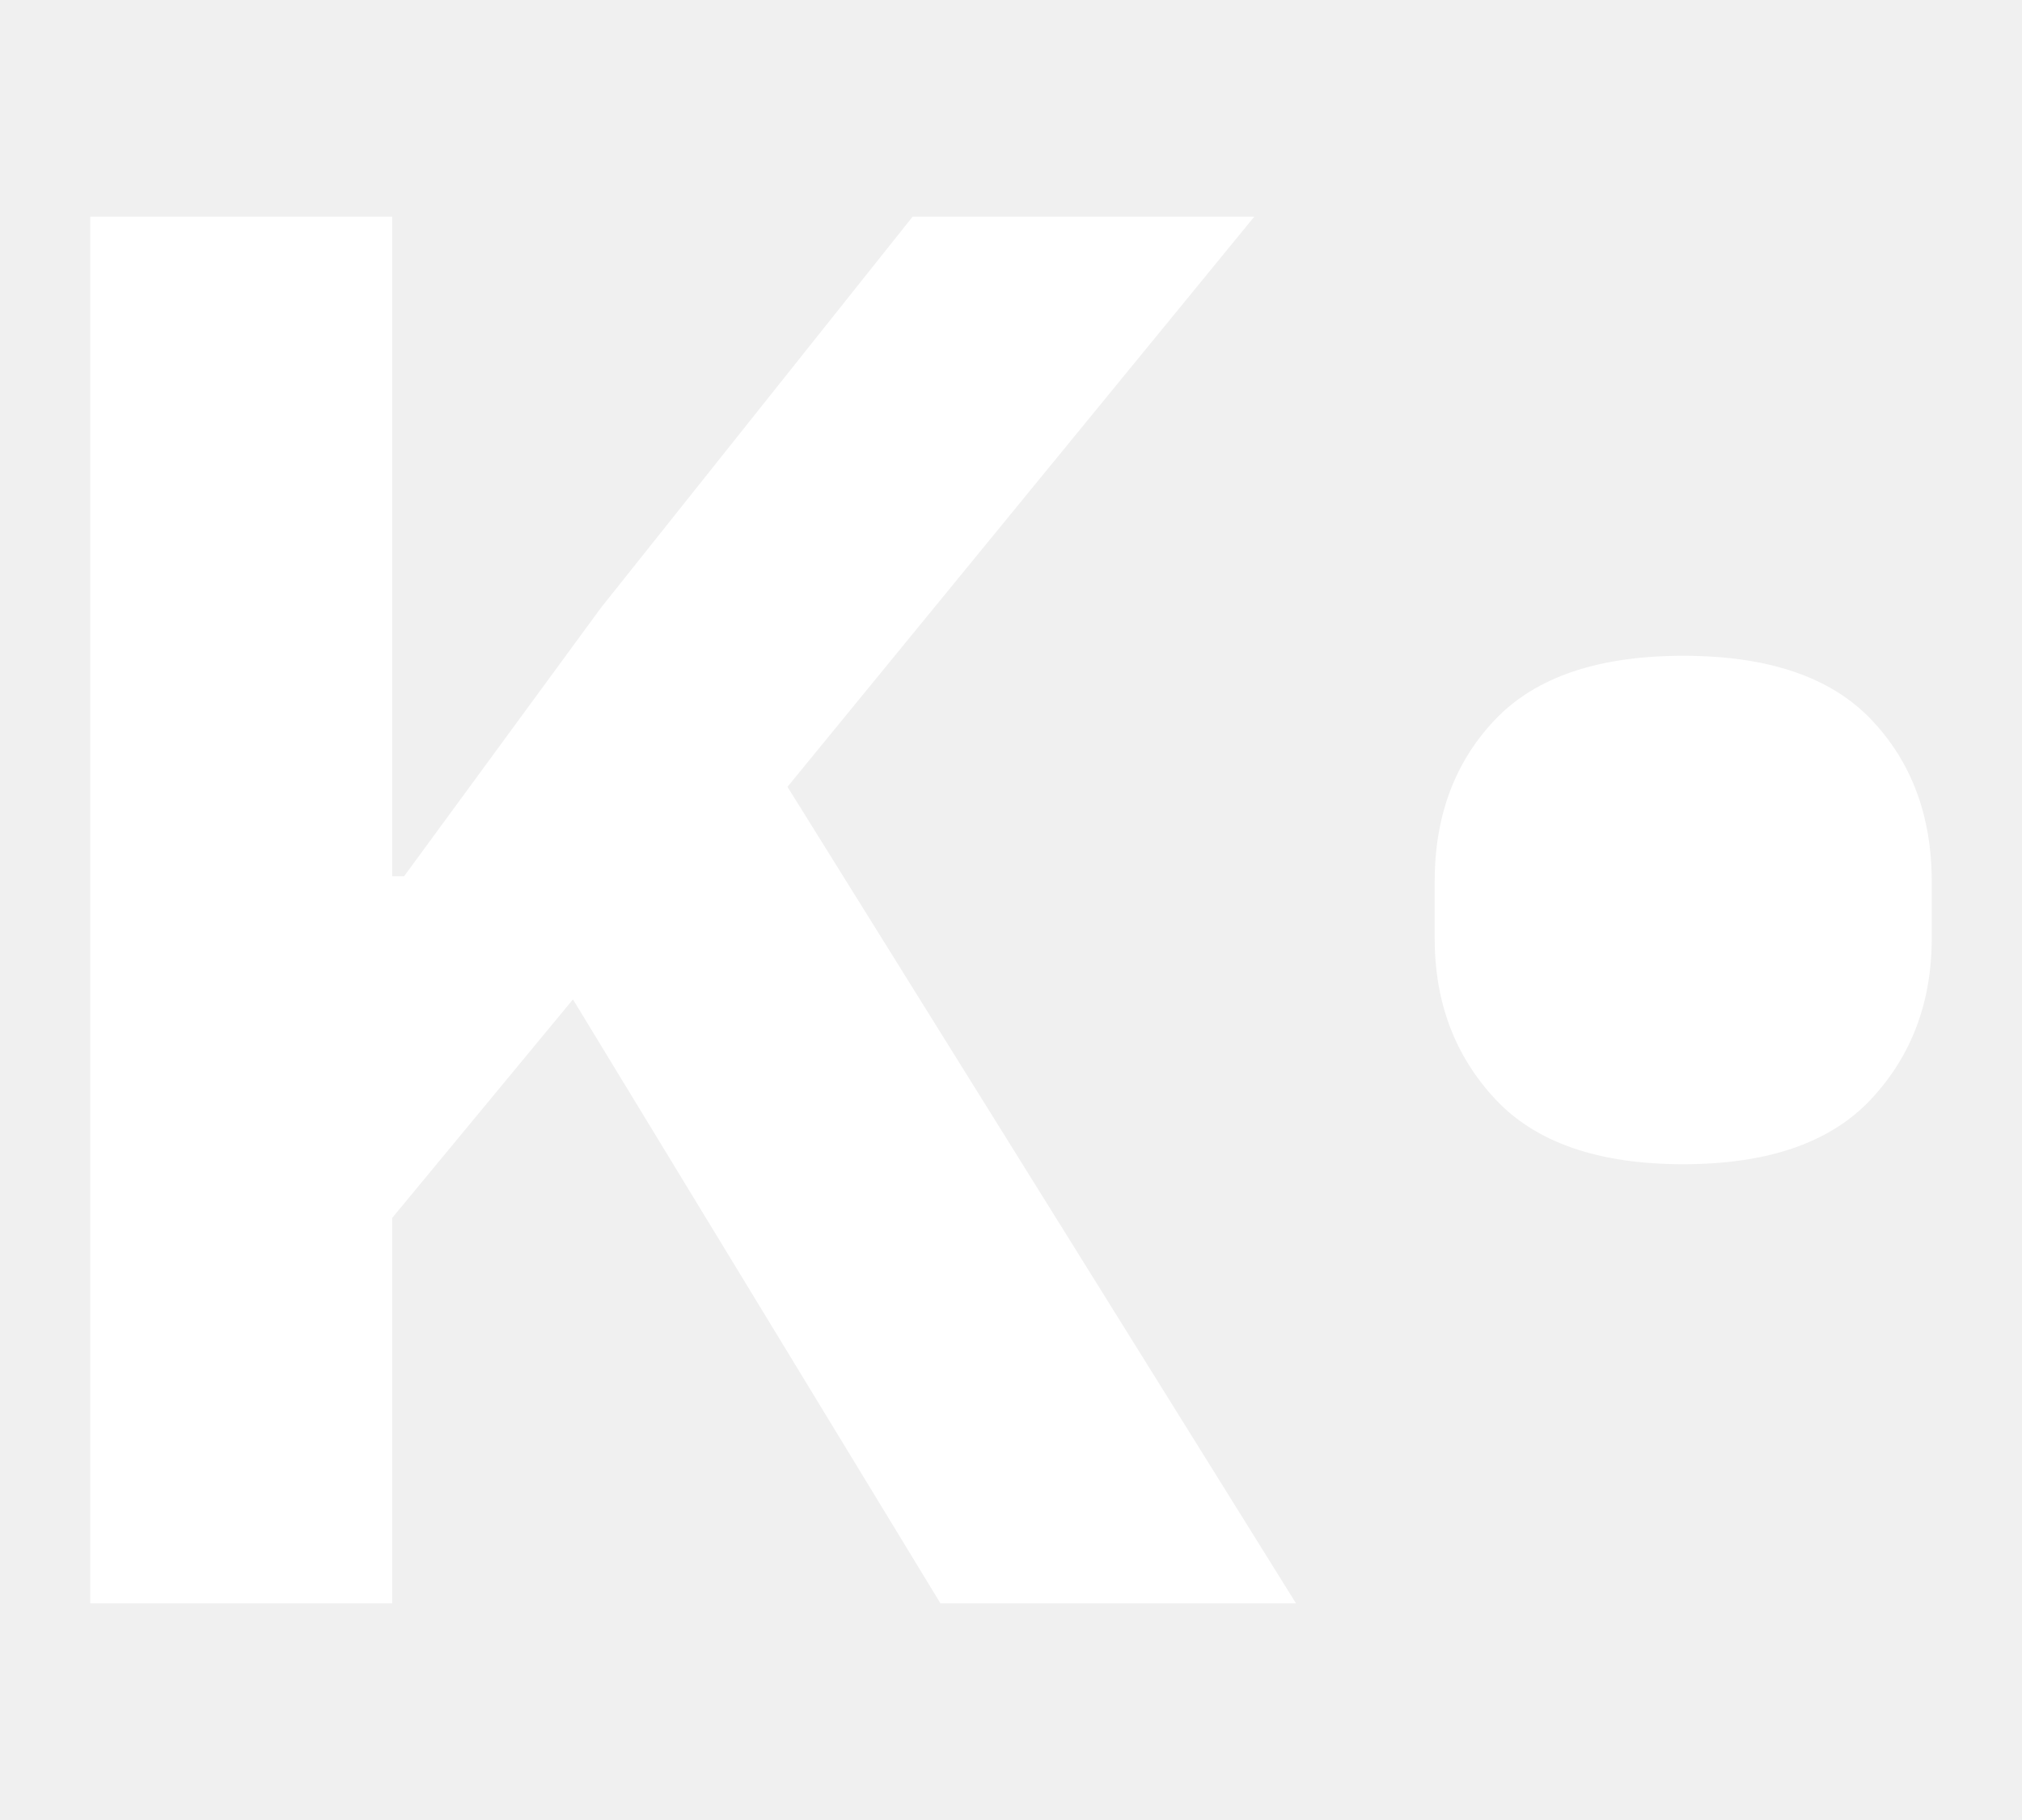
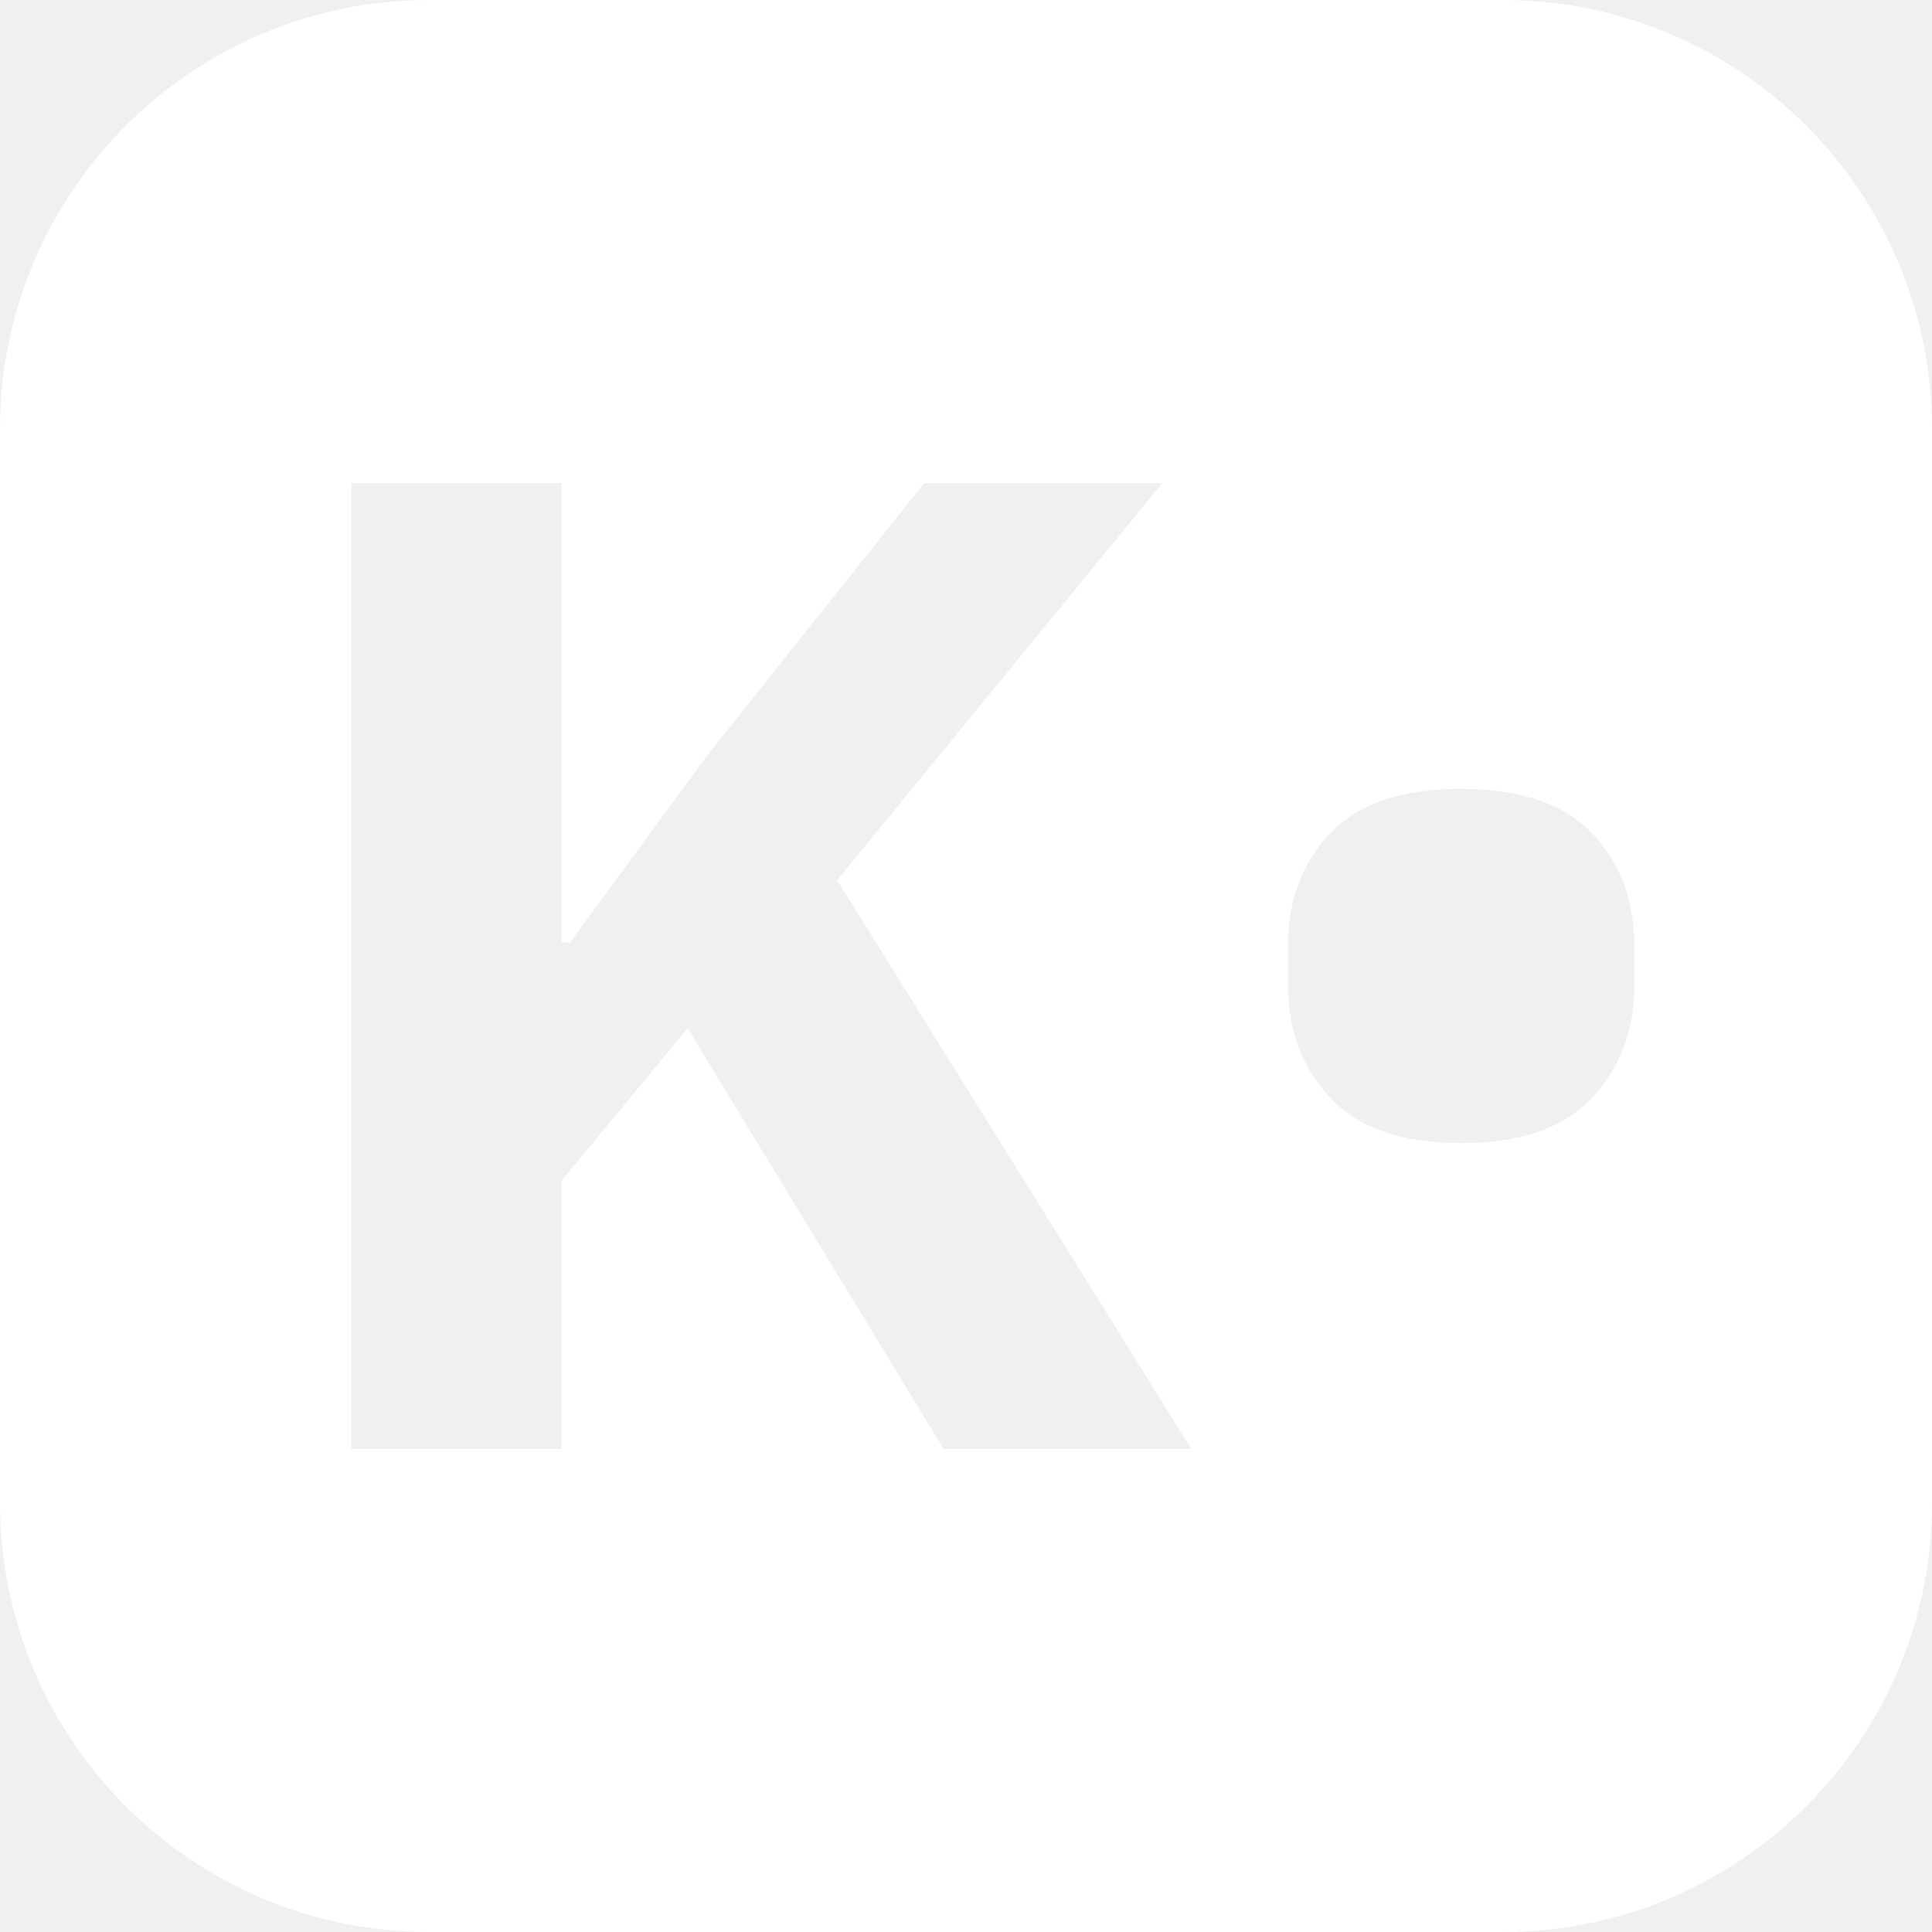
- <svg xmlns="http://www.w3.org/2000/svg" width="20" height="18" viewBox="0 0 700 630">
-   <g fill="#ffffff" transform="translate(-162 -197)">
-     <g id="letter-k" transform="translate(140.2937 752) scale(0.6876791 -0.6876791)">
-       <path d="M505.000 -0.000 L320.000 304.000 L229.000 194.000 L229.000 -0.000 L77.000 -0.000 L77.000 698.000 L229.000 698.000 L229.000 501.000 L229.000 366.000 L235.000 366.000 L334.000 501.000 L491.000 698.000 L663.000 698.000 L428.000 411.000 L684.000 -0.000 Z" />
-     </g>
-     <g id="centered-period" transform="translate(593.155 589.2444) scale(0.9777778 -0.9777778)">
-       <path d="M155.000 -11.000 Q110.000 -11.000 88.500 12.000 Q67.000 35.000 67.000 69.000 L67.000 89.000 Q67.000 124.000 88.500 146.500 Q110.000 169.000 155.000 169.000 Q200.000 169.000 221.500 146.500 Q243.000 124.000 243.000 89.000 L243.000 69.000 Q243.000 35.000 221.500 12.000 Q200.000 -11.000 155.000 -11.000 Z" />
-     </g>
-   </g>
+ <svg xmlns="http://www.w3.org/2000/svg" width="18" height="18" viewBox="80 80 864 864">
+   <defs>
+     <mask id="letter-cutouts" maskUnits="userSpaceOnUse" x="80" y="80" width="864" height="864" style="mask-type:luminance">
+       <rect x="80" y="80" width="864" height="864" fill="#ffffff" />
+       <g fill="#000000" transform="translate(63.2 51.2) scale(0.9)">
+         <g id="letter-k" transform="translate(140.2937 752) scale(0.6876791 -0.6876791)">
+           <path d="M505.000 -0.000 L320.000 304.000 L229.000 194.000 L229.000 -0.000 L77.000 -0.000 L77.000 698.000 L229.000 698.000 L229.000 501.000 L229.000 366.000 L235.000 366.000 L334.000 501.000 L491.000 698.000 L663.000 698.000 L428.000 411.000 L684.000 -0.000 Z" />
+         </g>
+         <g id="centered-period" transform="translate(593.155 589.2444) scale(0.9777778 -0.9777778)">
+           <path d="M155.000 -11.000 Q110.000 -11.000 88.500 12.000 Q67.000 35.000 67.000 69.000 L67.000 89.000 Q67.000 124.000 88.500 146.500 Q110.000 169.000 155.000 169.000 Q200.000 169.000 221.500 146.500 Q243.000 124.000 243.000 89.000 L243.000 69.000 Q243.000 35.000 221.500 12.000 Q200.000 -11.000 155.000 -11.000 Z" />
+         </g>
+       </g>
+     </mask>
+   </defs>
+   <rect x="80" y="80" width="864" height="864" rx="192" fill="#ffffff" mask="url(#letter-cutouts)" />
</svg>
